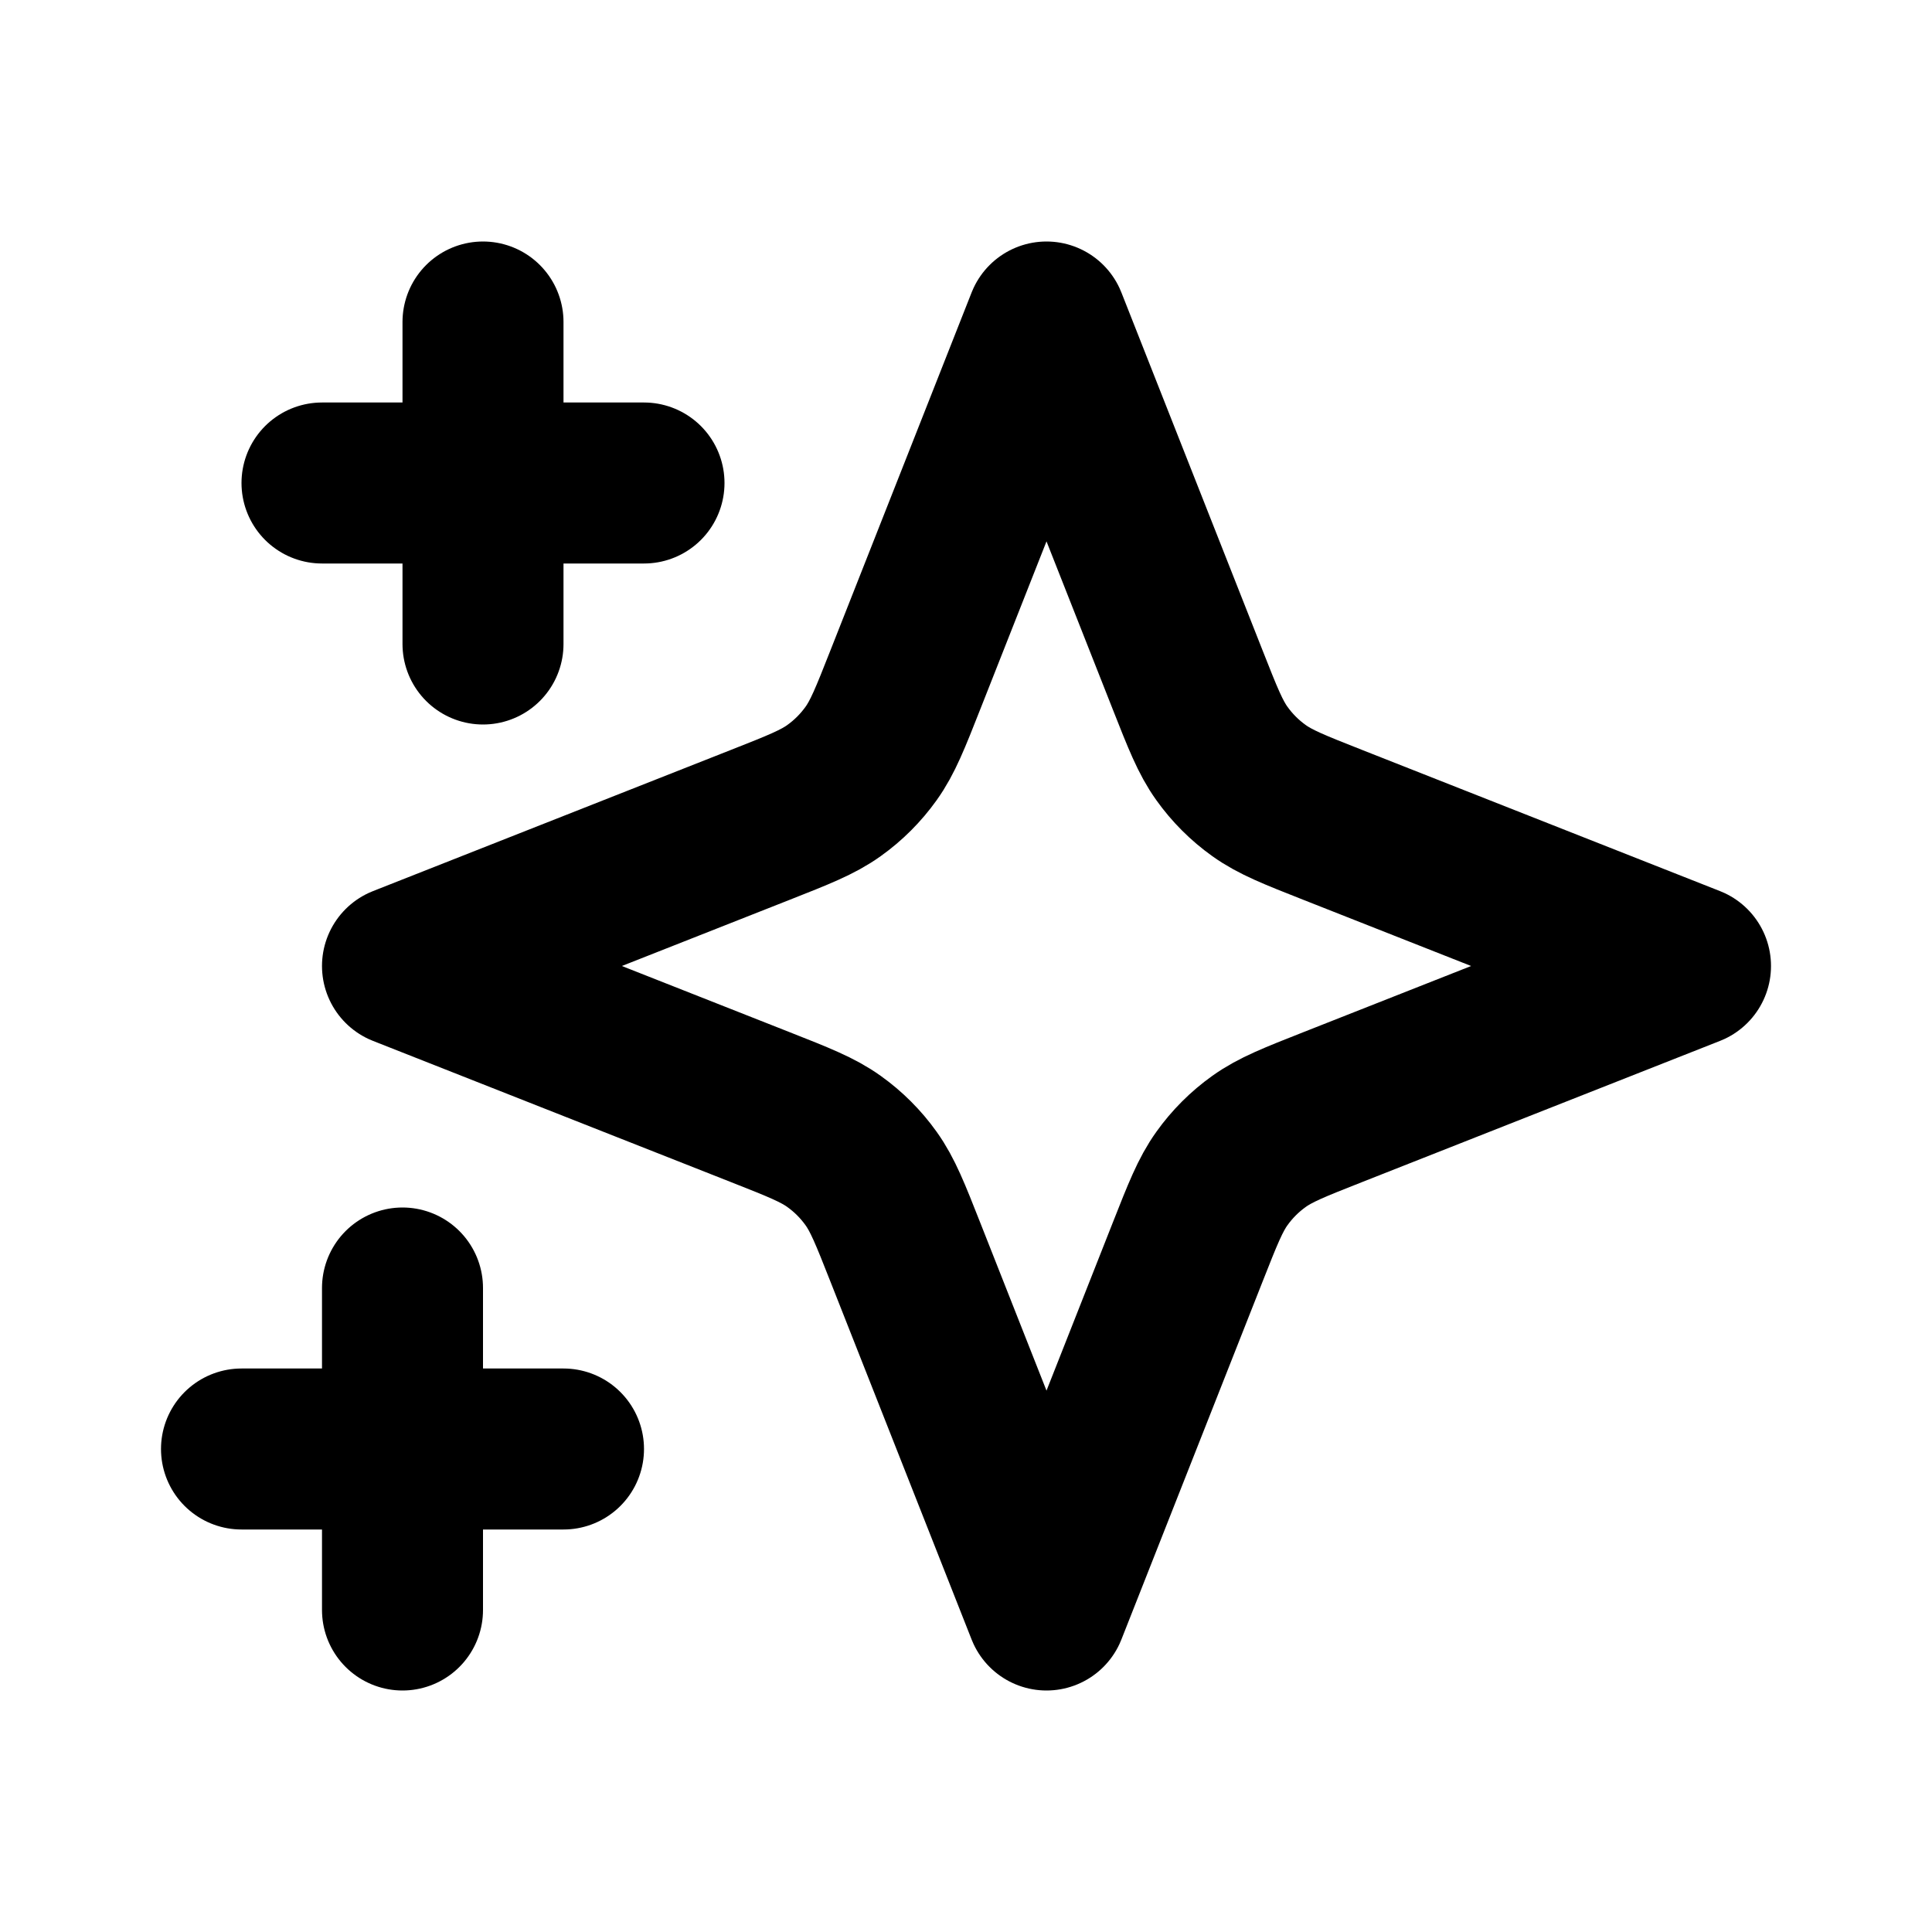
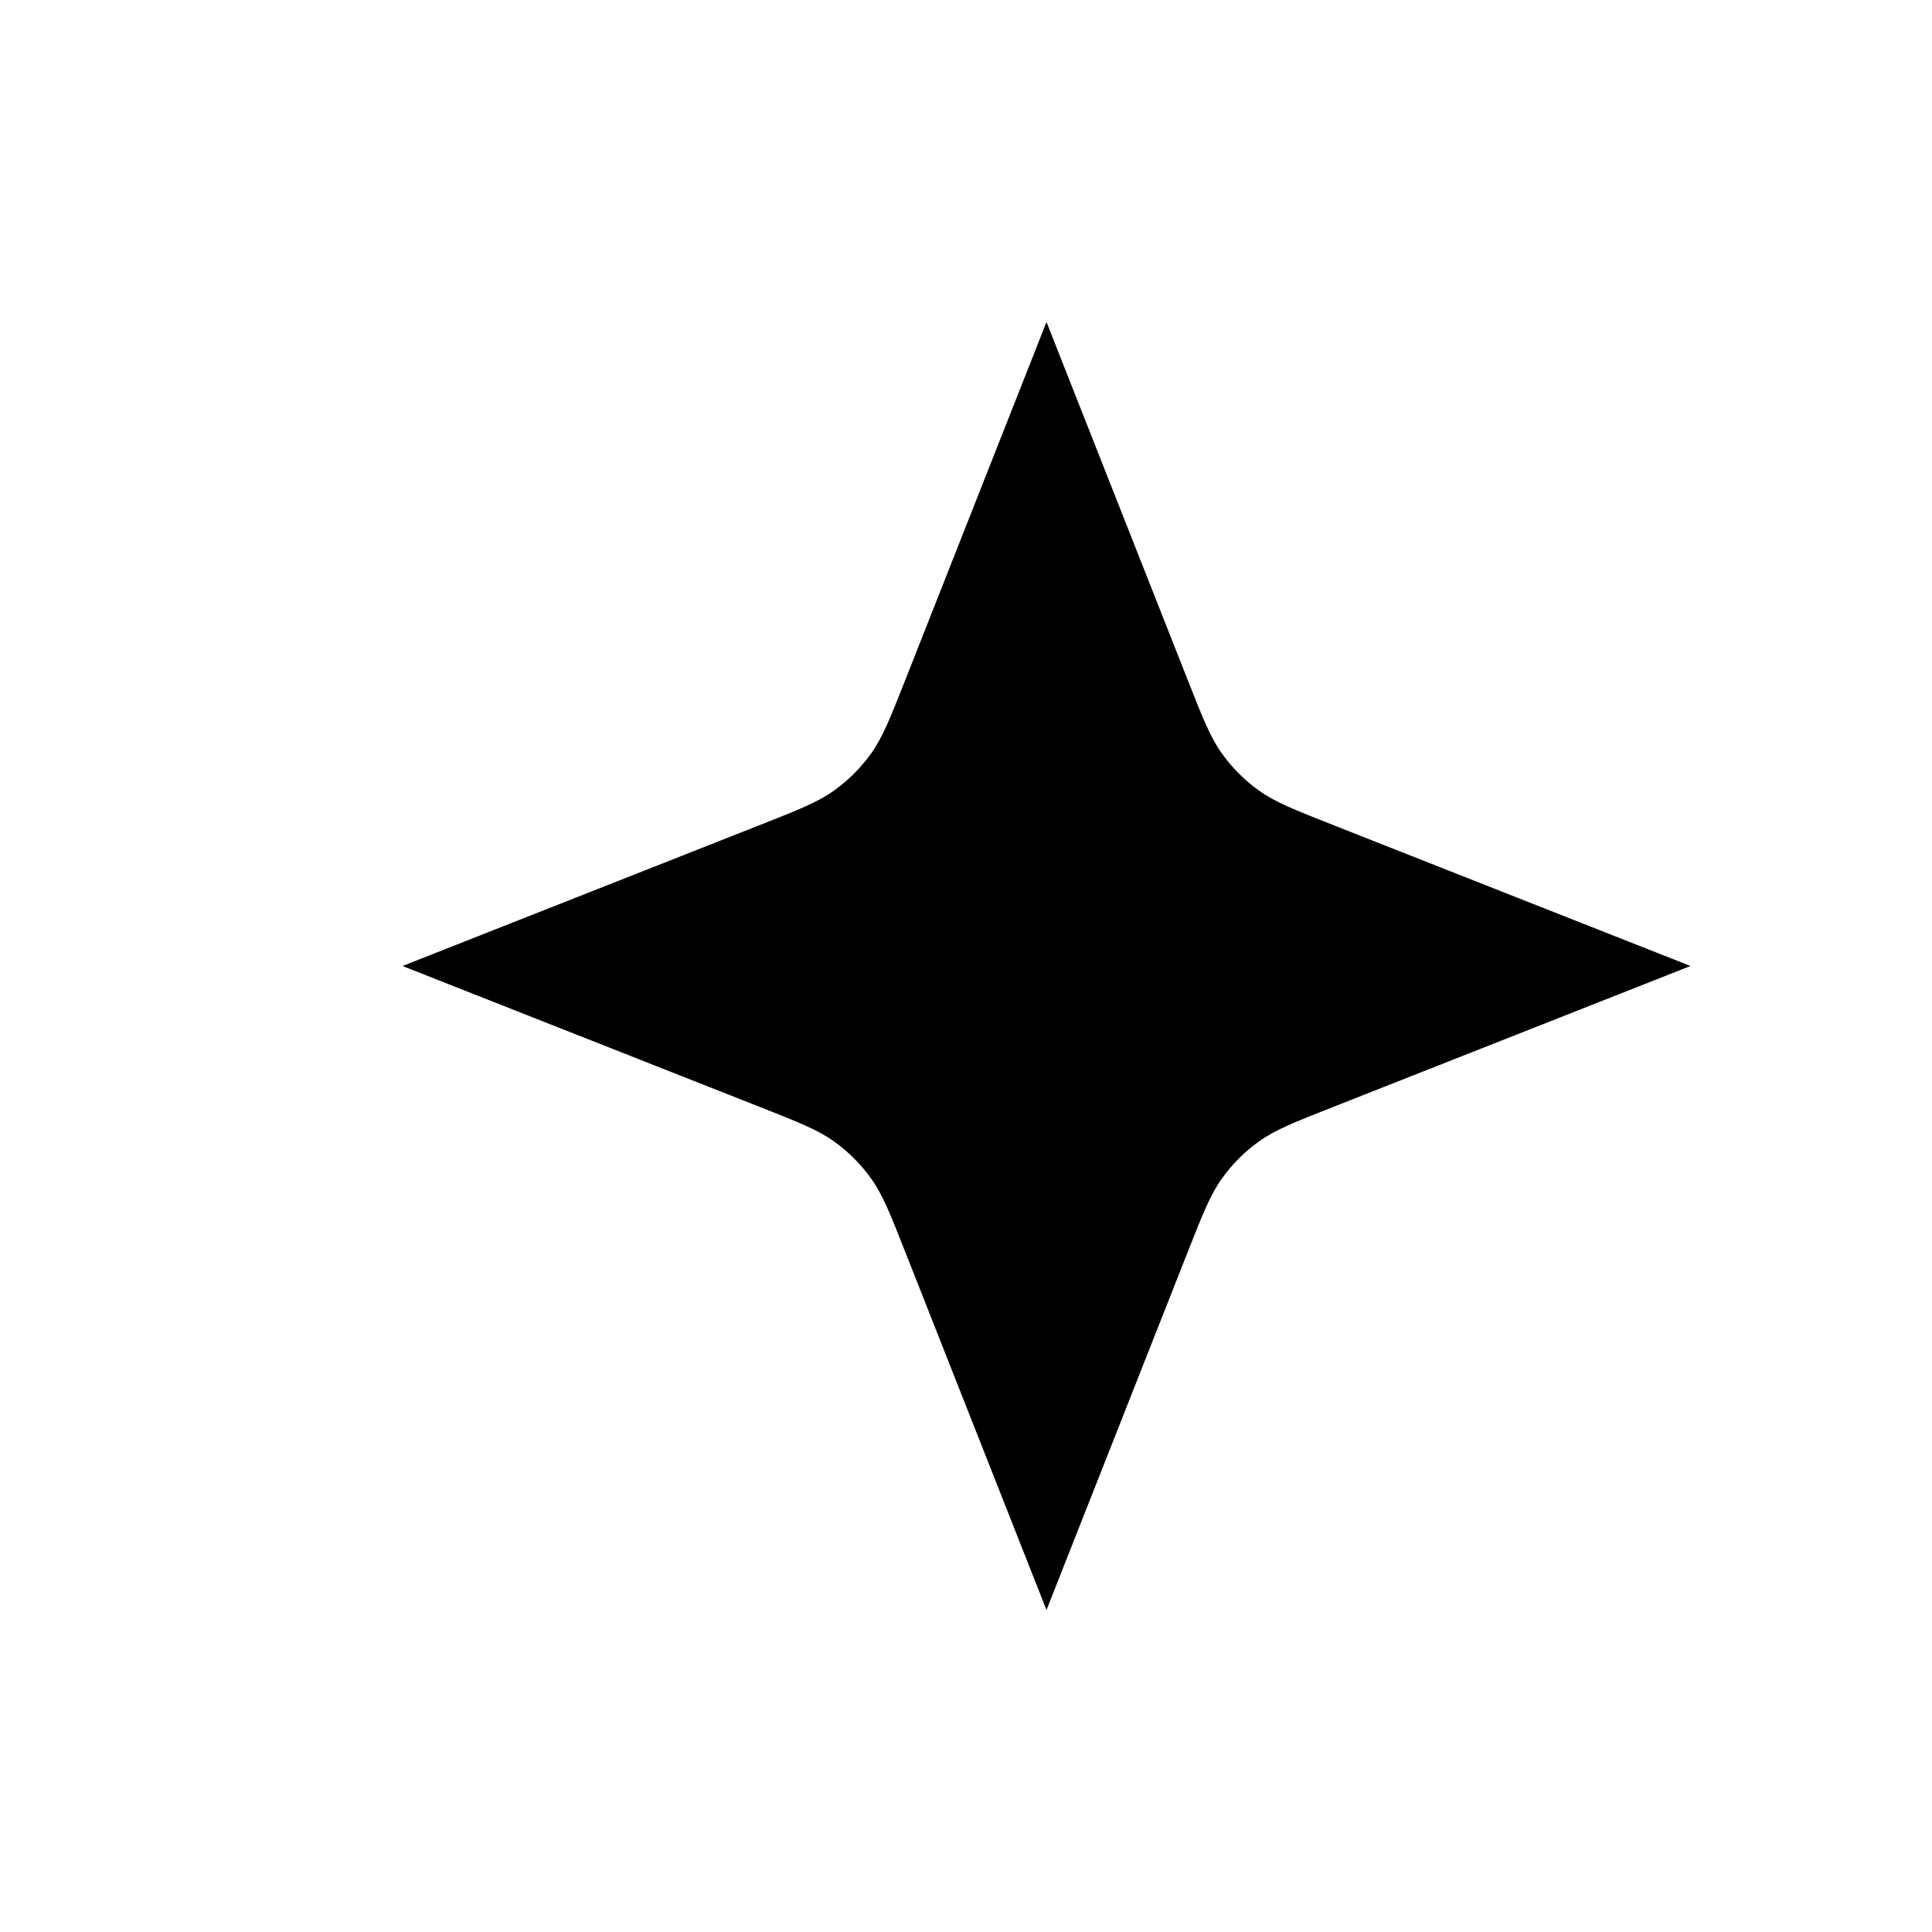
- <svg xmlns="http://www.w3.org/2000/svg" width="800px" height="800px" viewBox="0 0 24 24" fill="none">
-   <path d="M5 16V20M6 4V8M7 18H3M8 6H4M13 4L14.753 8.444C14.941 8.921 15.035 9.159 15.179 9.36C15.306 9.538 15.462 9.694 15.64 9.821C15.841 9.965 16.079 10.059 16.556 10.247L21 12L16.556 13.753C16.079 13.941 15.841 14.035 15.64 14.179C15.462 14.306 15.306 14.462 15.179 14.64C15.035 14.841 14.941 15.079 14.753 15.556L13 20L11.247 15.556C11.059 15.079 10.965 14.841 10.821 14.64C10.694 14.462 10.538 14.306 10.36 14.179C10.159 14.035 9.921 13.941 9.444 13.753L5 12L9.444 10.247C9.921 10.059 10.159 9.965 10.36 9.821C10.538 9.694 10.694 9.538 10.821 9.36C10.965 9.159 11.059 8.921 11.247 8.444L13 4Z" stroke="#000000" stroke-width="2" stroke-linecap="round" stroke-linejoin="round" />
+ <svg xmlns="http://www.w3.org/2000/svg" width="800px" height="800px" viewBox="0 0 24 24" class="fill-nord0 dark:fill-nord3">
+   <path d="M5 16V20M6 4V8M7 18H3M8 6H4M13 4L14.753 8.444C14.941 8.921 15.035 9.159 15.179 9.36C15.306 9.538 15.462 9.694 15.64 9.821C15.841 9.965 16.079 10.059 16.556 10.247L21 12L16.556 13.753C16.079 13.941 15.841 14.035 15.64 14.179C15.462 14.306 15.306 14.462 15.179 14.64C15.035 14.841 14.941 15.079 14.753 15.556L13 20L11.247 15.556C11.059 15.079 10.965 14.841 10.821 14.64C10.694 14.462 10.538 14.306 10.36 14.179C10.159 14.035 9.921 13.941 9.444 13.753L5 12L9.444 10.247C9.921 10.059 10.159 9.965 10.36 9.821C10.538 9.694 10.694 9.538 10.821 9.36C10.965 9.159 11.059 8.921 11.247 8.444L13 4Z" stroke-width="2" stroke-linecap="round" stroke-linejoin="round" />
</svg>
